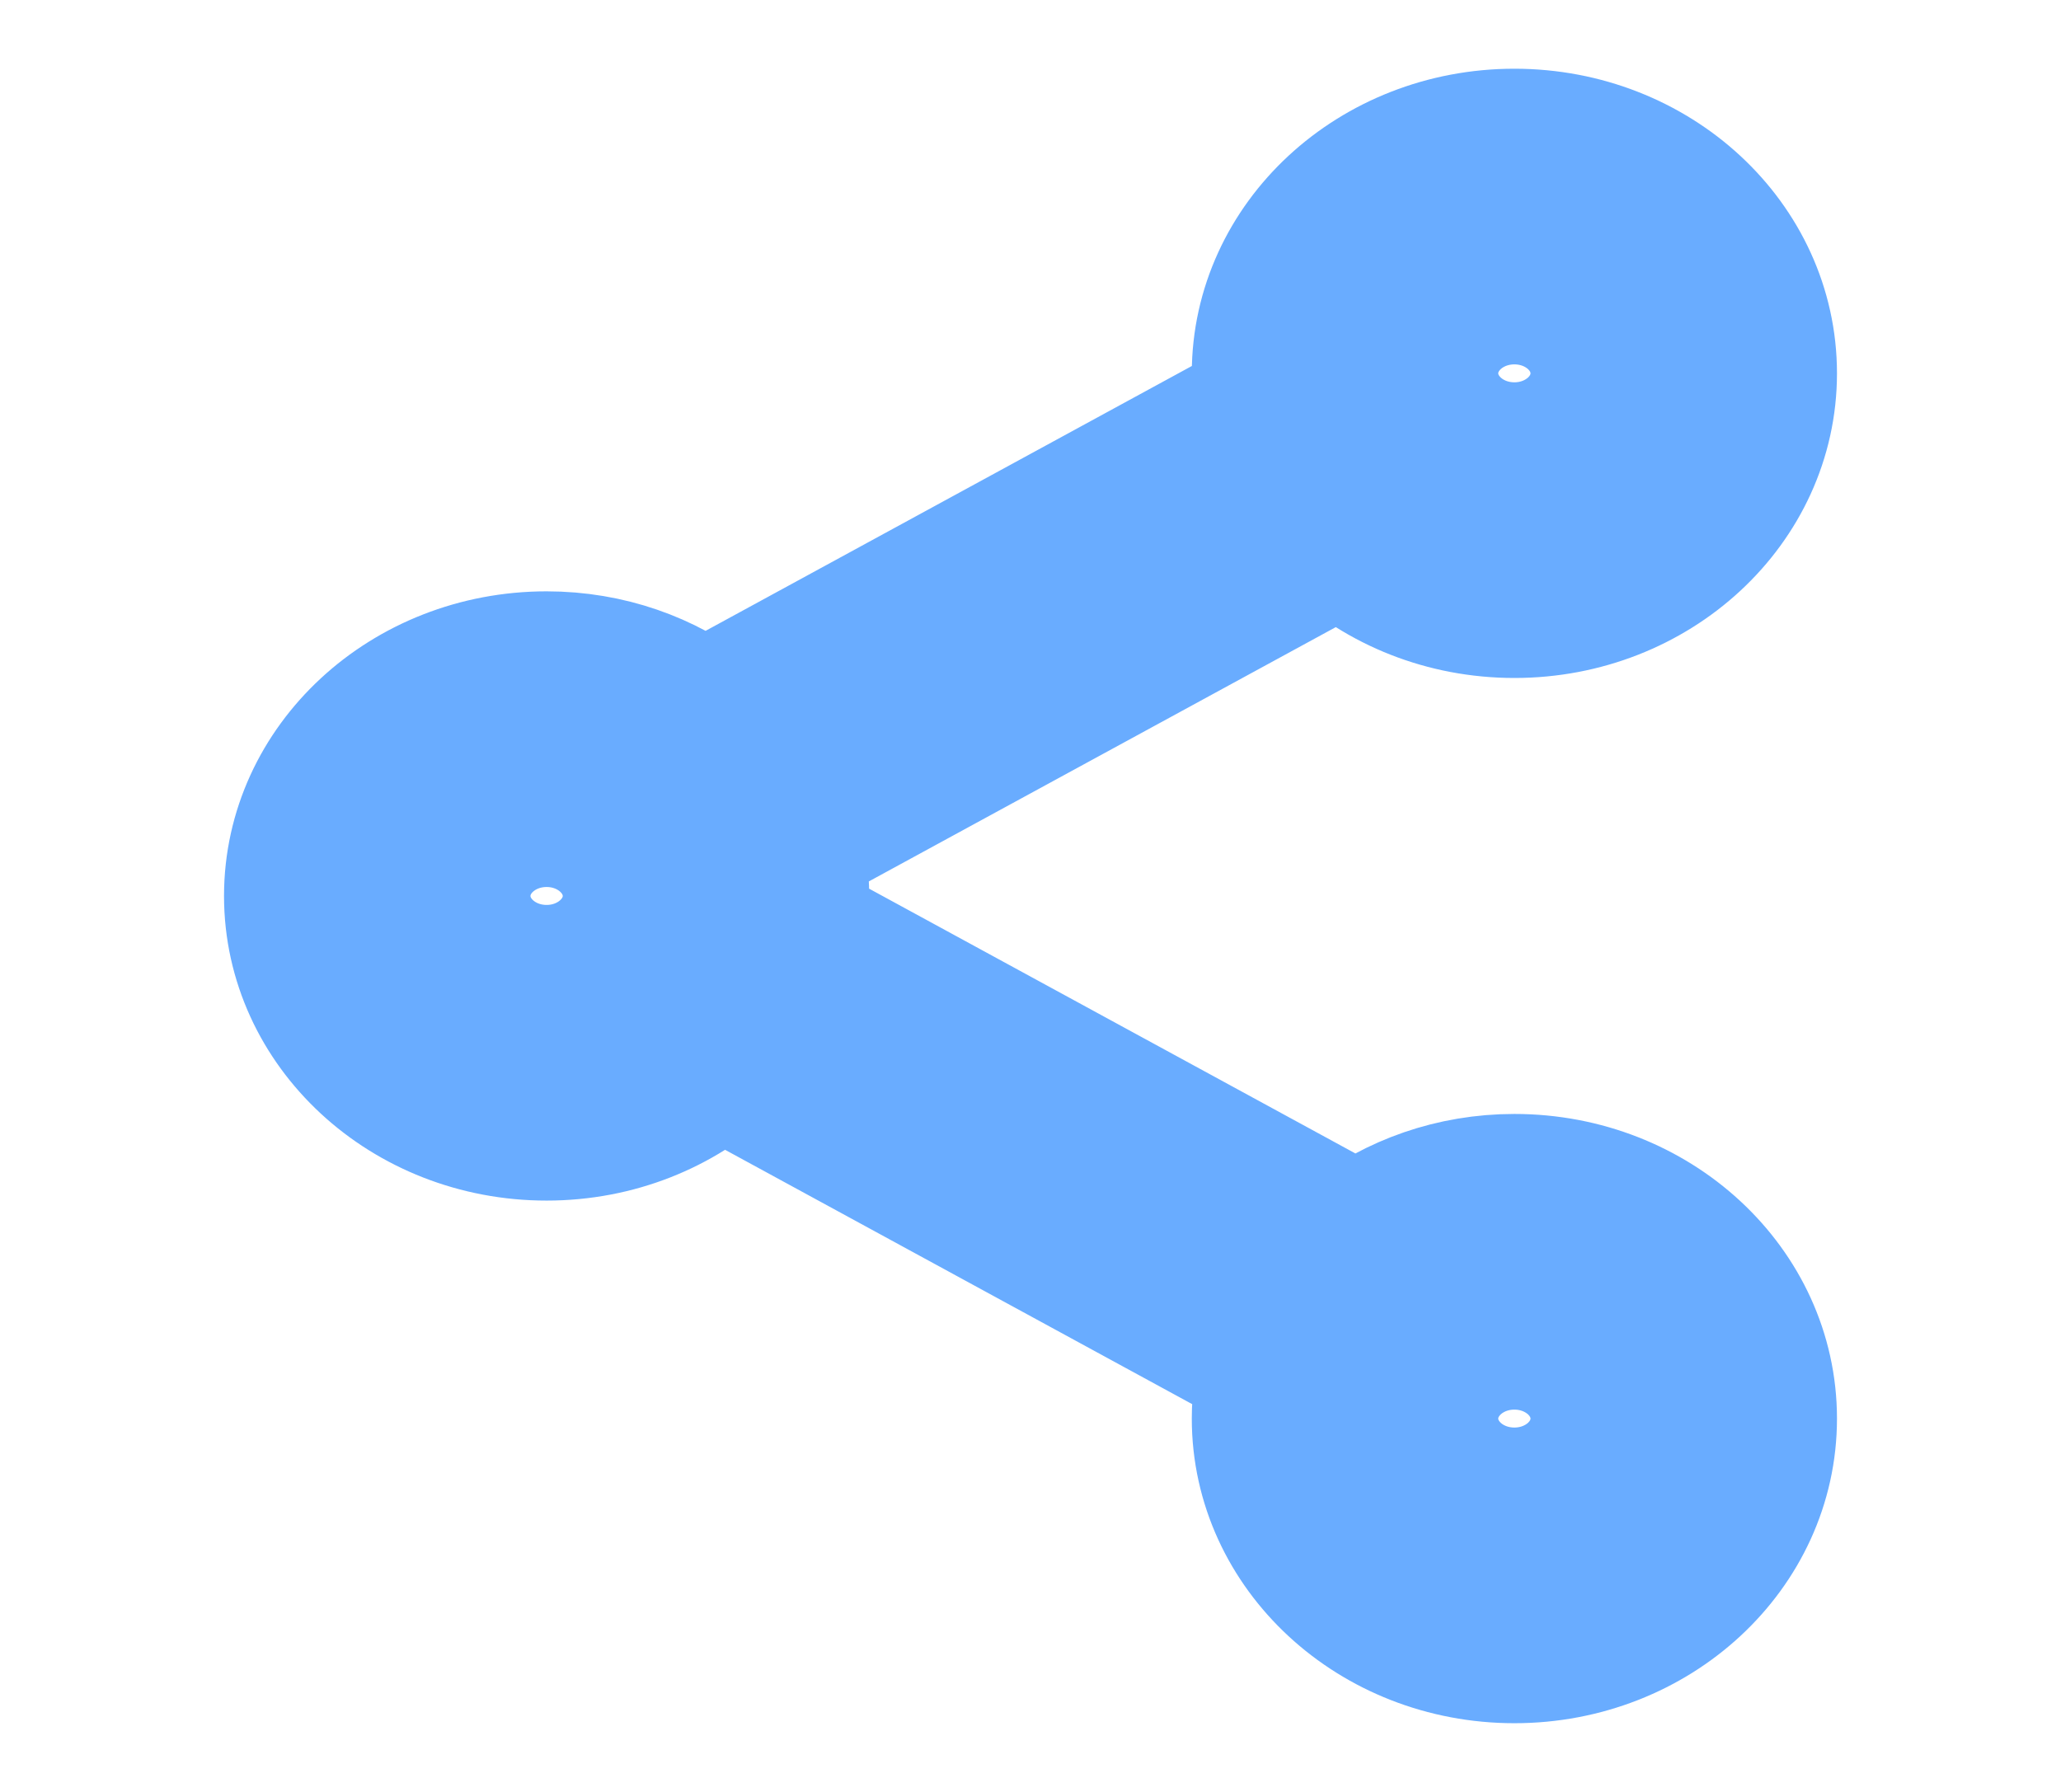
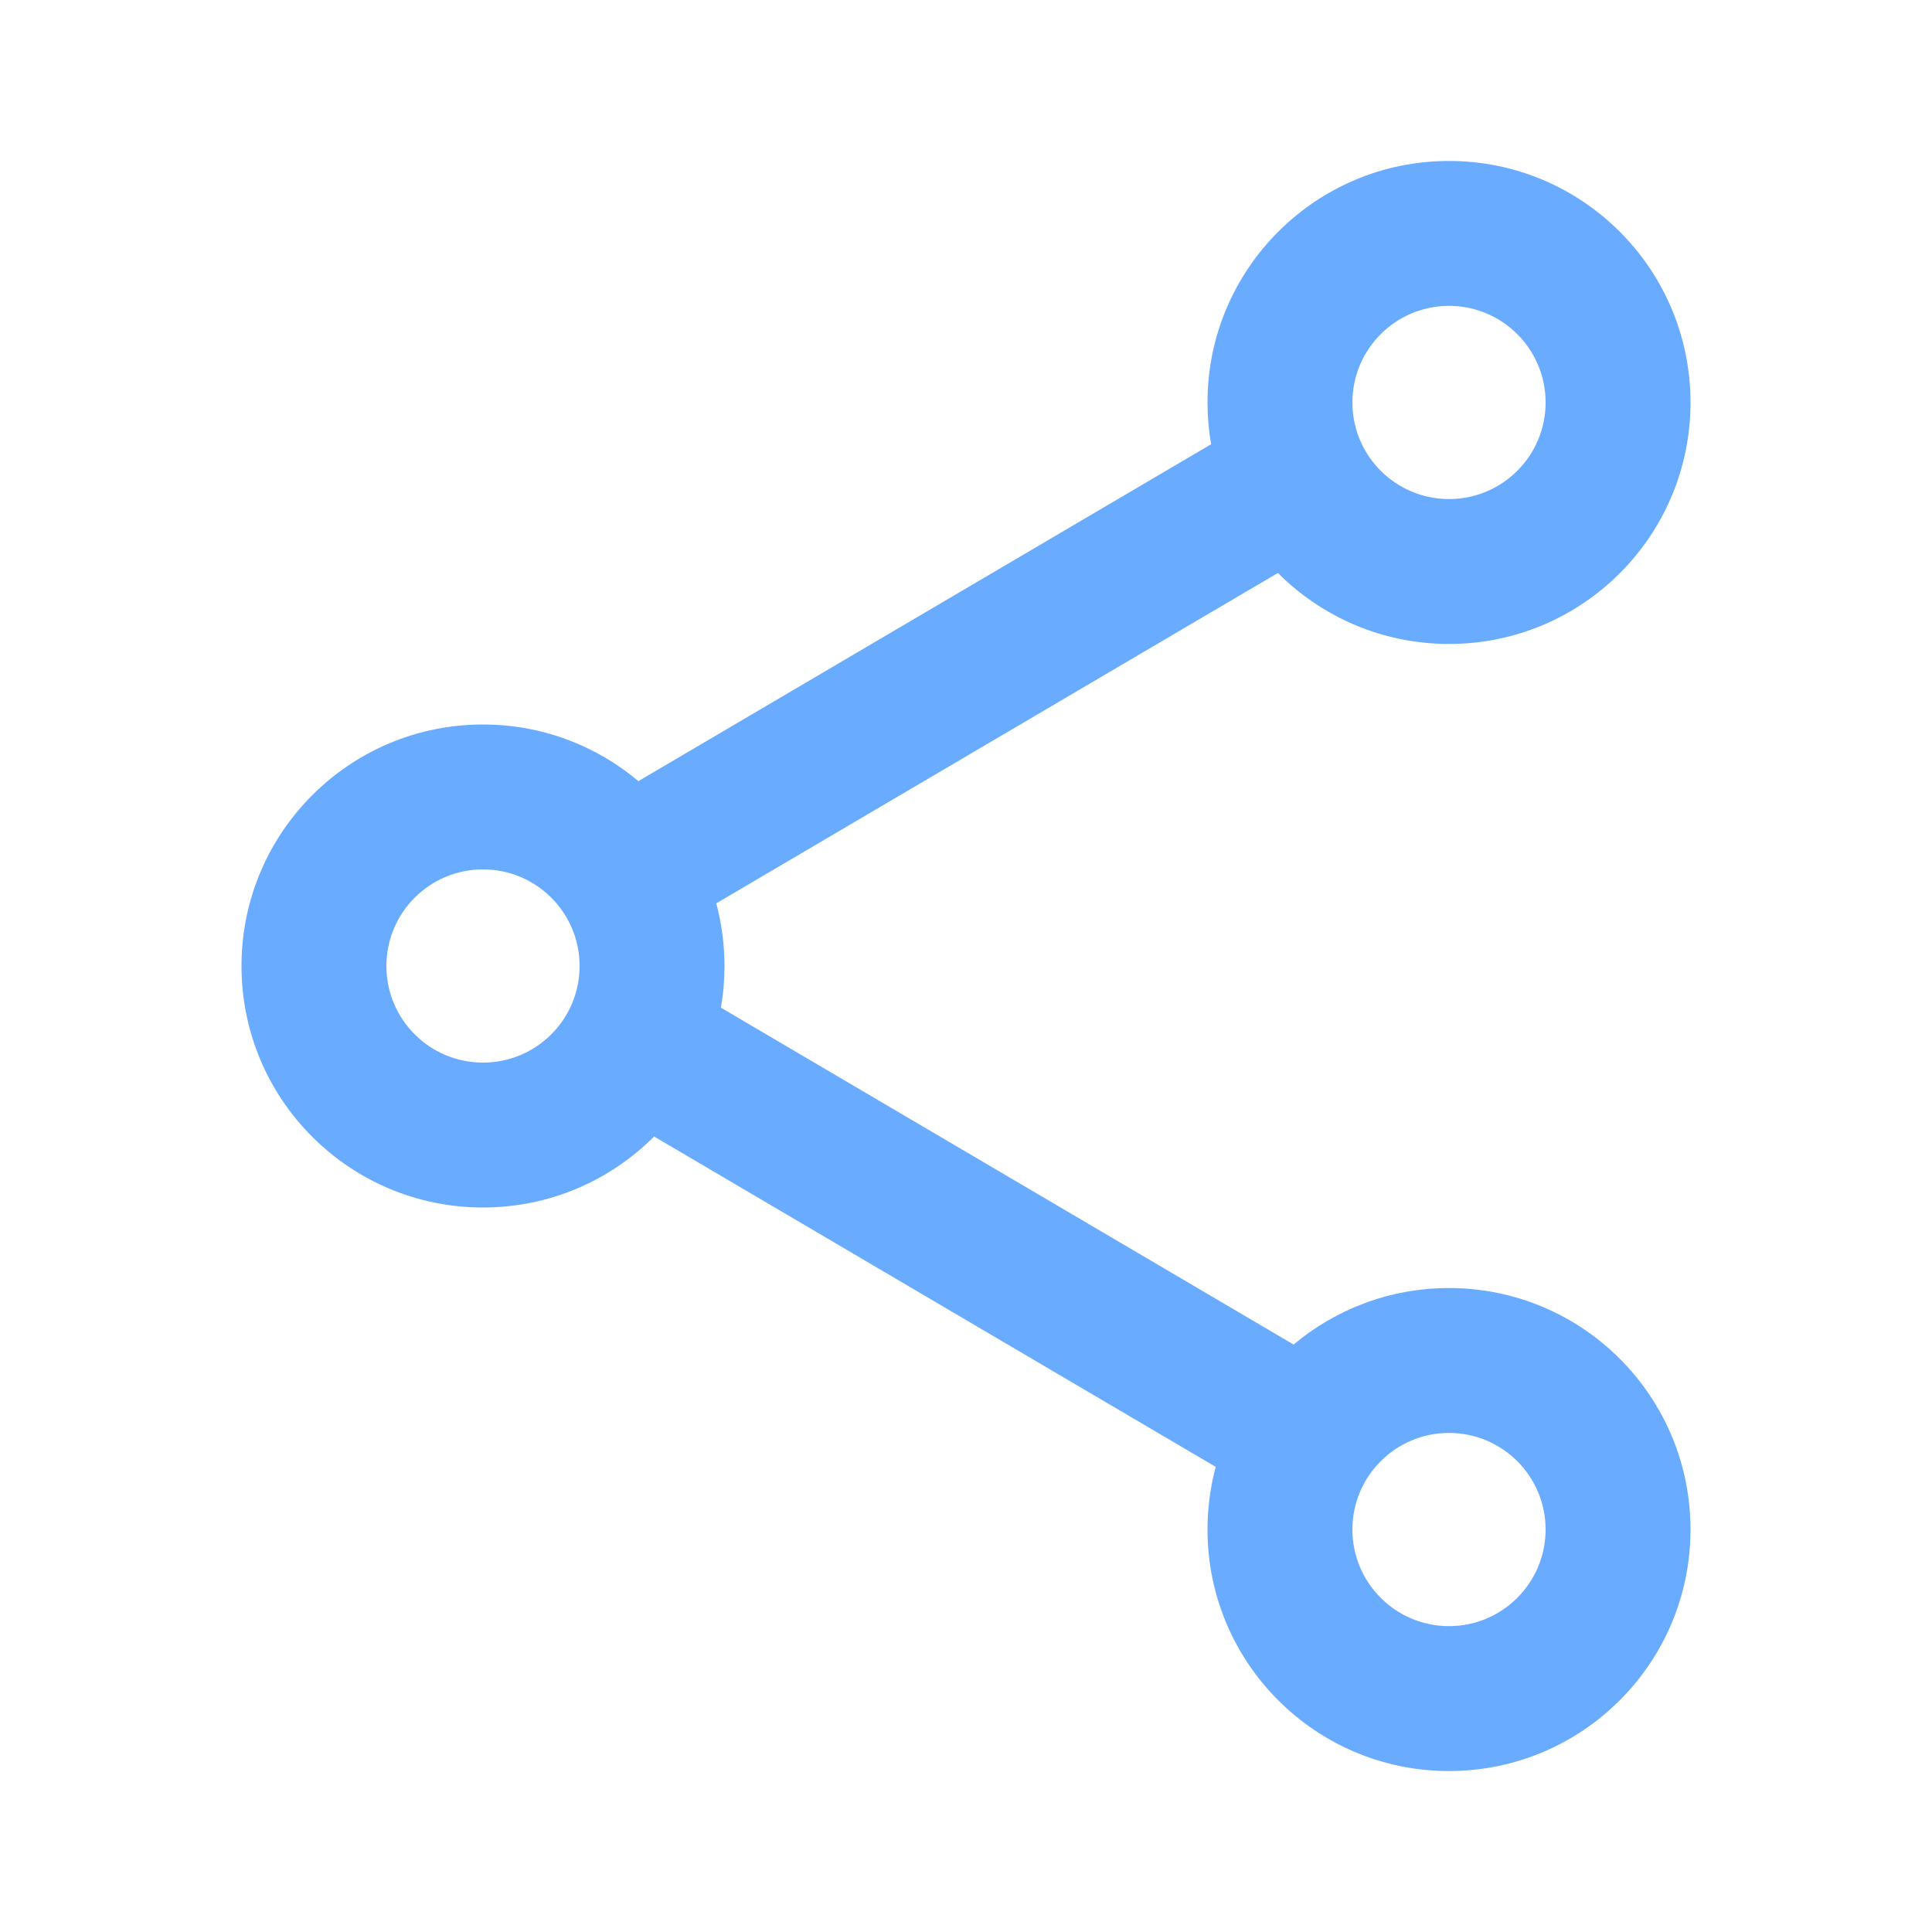
- <svg xmlns="http://www.w3.org/2000/svg" width="23" height="20" viewBox="0 0 23 20" fill="none">
-   <mask id="mask0_97_2790" style="mask-type:alpha" maskUnits="userSpaceOnUse" x="0" y="0" width="23" height="20">
-     <path fill-rule="evenodd" clip-rule="evenodd" d="M16.9 1.667C15.409 1.667 14.2 2.786 14.2 4.167C14.2 4.314 14.214 4.458 14.24 4.598L7.837 8.086C7.367 7.72 6.761 7.5 6.1 7.5C4.609 7.5 3.4 8.619 3.4 10C3.4 11.381 4.609 12.5 6.1 12.5C6.847 12.5 7.524 12.219 8.012 11.765L14.292 15.185C14.232 15.392 14.2 15.609 14.2 15.833C14.2 17.214 15.409 18.333 16.9 18.333C18.391 18.333 19.6 17.214 19.6 15.833C19.6 14.453 18.391 13.333 16.9 13.333C16.238 13.333 15.633 13.554 15.163 13.919L8.76 10.432C8.786 10.291 8.8 10.147 8.8 10C8.8 9.776 8.768 9.558 8.708 9.351L14.987 5.931C15.476 6.386 16.153 6.667 16.9 6.667C18.391 6.667 19.6 5.547 19.6 4.167C19.6 2.786 18.391 1.667 16.9 1.667ZM15.82 4.167C15.82 3.614 16.303 3.167 16.9 3.167C17.496 3.167 17.98 3.614 17.98 4.167C17.98 4.719 17.496 5.167 16.9 5.167C16.303 5.167 15.82 4.719 15.82 4.167ZM6.1 9C5.503 9 5.02 9.448 5.02 10C5.02 10.552 5.503 11 6.1 11C6.696 11 7.18 10.552 7.18 10C7.18 9.448 6.696 9 6.1 9ZM15.82 15.833C15.82 15.281 16.303 14.833 16.9 14.833C17.496 14.833 17.98 15.281 17.98 15.833C17.98 16.386 17.496 16.833 16.9 16.833C16.303 16.833 15.82 16.386 15.82 15.833Z" fill="#171719" stroke="#171719" stroke-width="1.8" stroke-miterlimit="10" />
+ <svg xmlns="http://www.w3.org/2000/svg" width="16" height="16" viewBox="0 0 16 16" fill="none">
+   <mask id="mask0_363_1141" style="mask-type:alpha" maskUnits="userSpaceOnUse" x="0" y="0" width="16" height="16">
+     <path fill-rule="evenodd" clip-rule="evenodd" d="M12 1.333C10.895 1.333 10 2.229 10 3.333C10 3.451 10.01 3.566 10.03 3.679L5.287 6.469C4.939 6.176 4.49 6 4 6C2.895 6 2 6.895 2 8C2 9.105 2.895 10 4 10C4.554 10 5.055 9.775 5.417 9.412L10.068 12.148C10.024 12.313 10 12.487 10 12.667C10 13.771 10.895 14.667 12 14.667C13.105 14.667 14 13.771 14 12.667C14 11.562 13.105 10.667 12 10.667C11.51 10.667 11.061 10.843 10.713 11.135L5.97 8.345C5.99 8.233 6 8.118 6 8C6 7.821 5.976 7.647 5.932 7.481L10.583 4.745C10.945 5.108 11.447 5.333 12 5.333C13.105 5.333 14 4.438 14 3.333C14 2.229 13.105 1.333 12 1.333ZM11.2 3.333C11.2 2.892 11.558 2.533 12 2.533C12.442 2.533 12.8 2.892 12.8 3.333C12.8 3.775 12.442 4.133 12 4.133C11.558 4.133 11.2 3.775 11.2 3.333ZM4 7.2C3.558 7.2 3.2 7.558 3.2 8C3.2 8.442 3.558 8.8 4 8.8C4.442 8.8 4.8 8.442 4.8 8C4.8 7.558 4.442 7.2 4 7.2ZM11.2 12.667C11.2 12.225 11.558 11.867 12 11.867C12.442 11.867 12.8 12.225 12.8 12.667C12.8 13.108 12.442 13.467 12 13.467C11.558 13.467 11.2 13.108 11.2 12.667Z" fill="black" />
  </mask>
-   <g mask="url(#mask0_97_2790)">
-     <rect x="0.7" width="21.6" height="20" fill="#69ACFF" />
+   <g mask="url(#mask0_363_1141)">
+     <rect width="16" height="16" fill="#69ACFF" />
  </g>
</svg>
